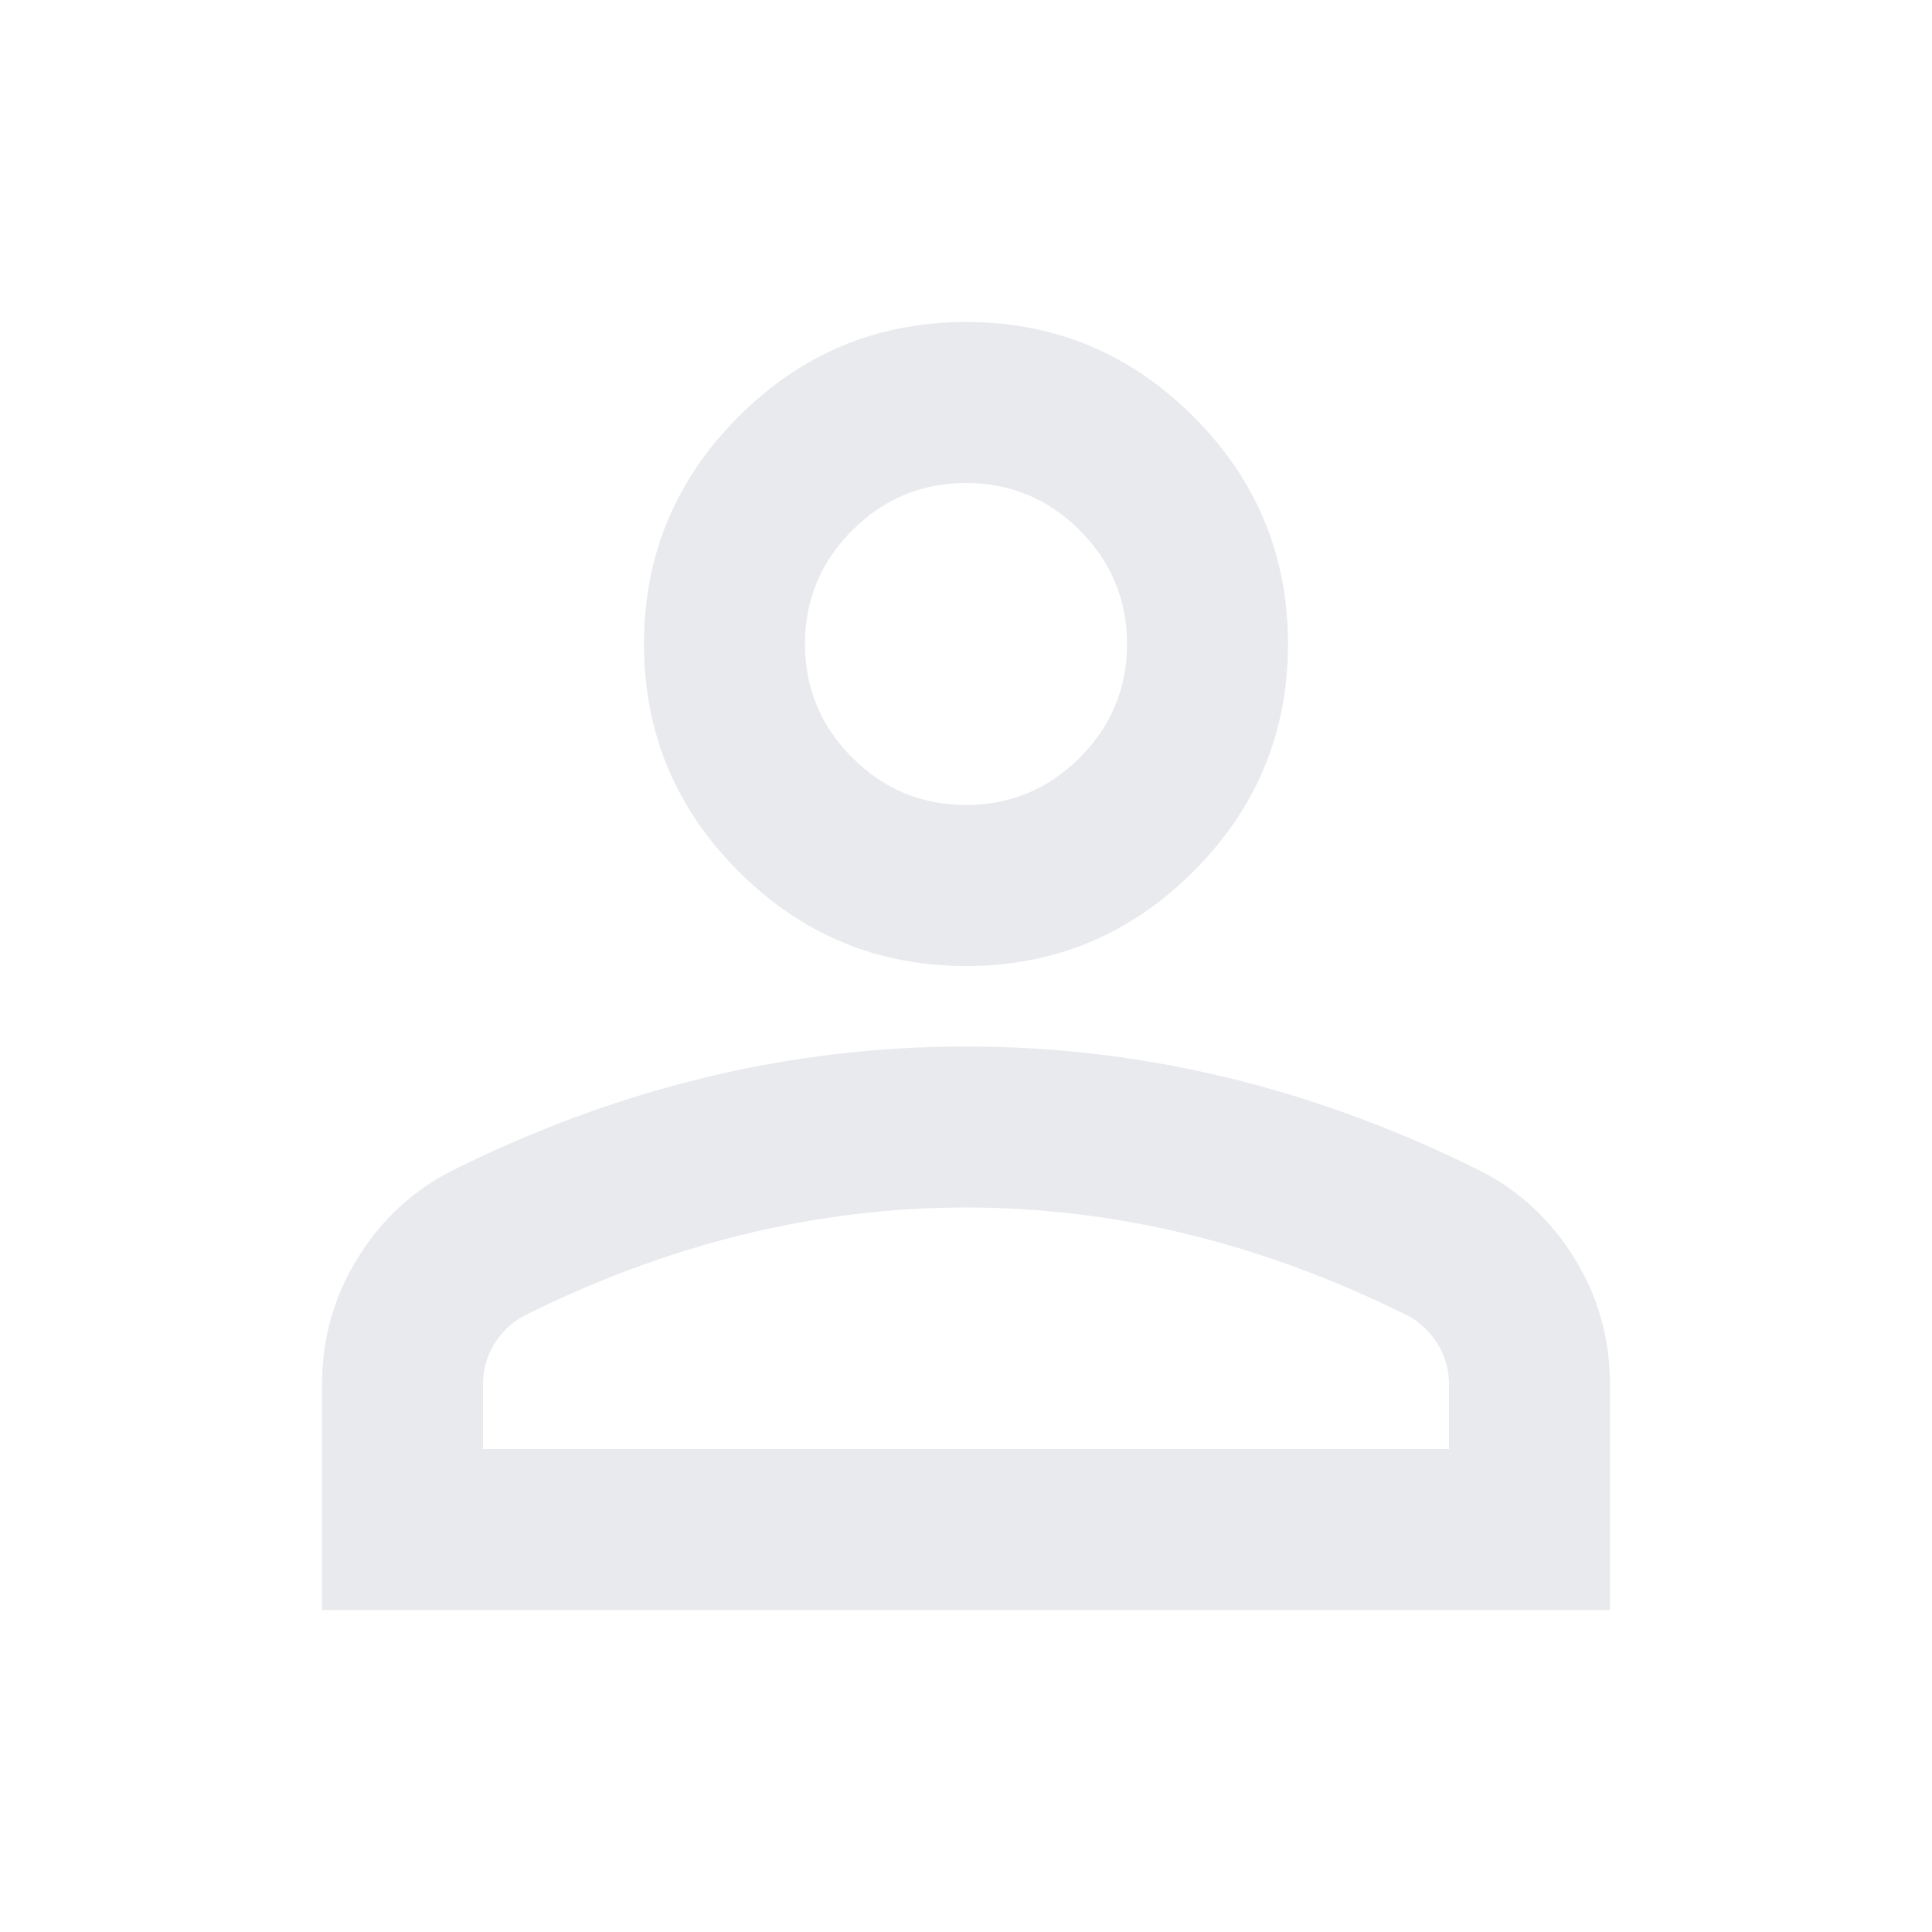
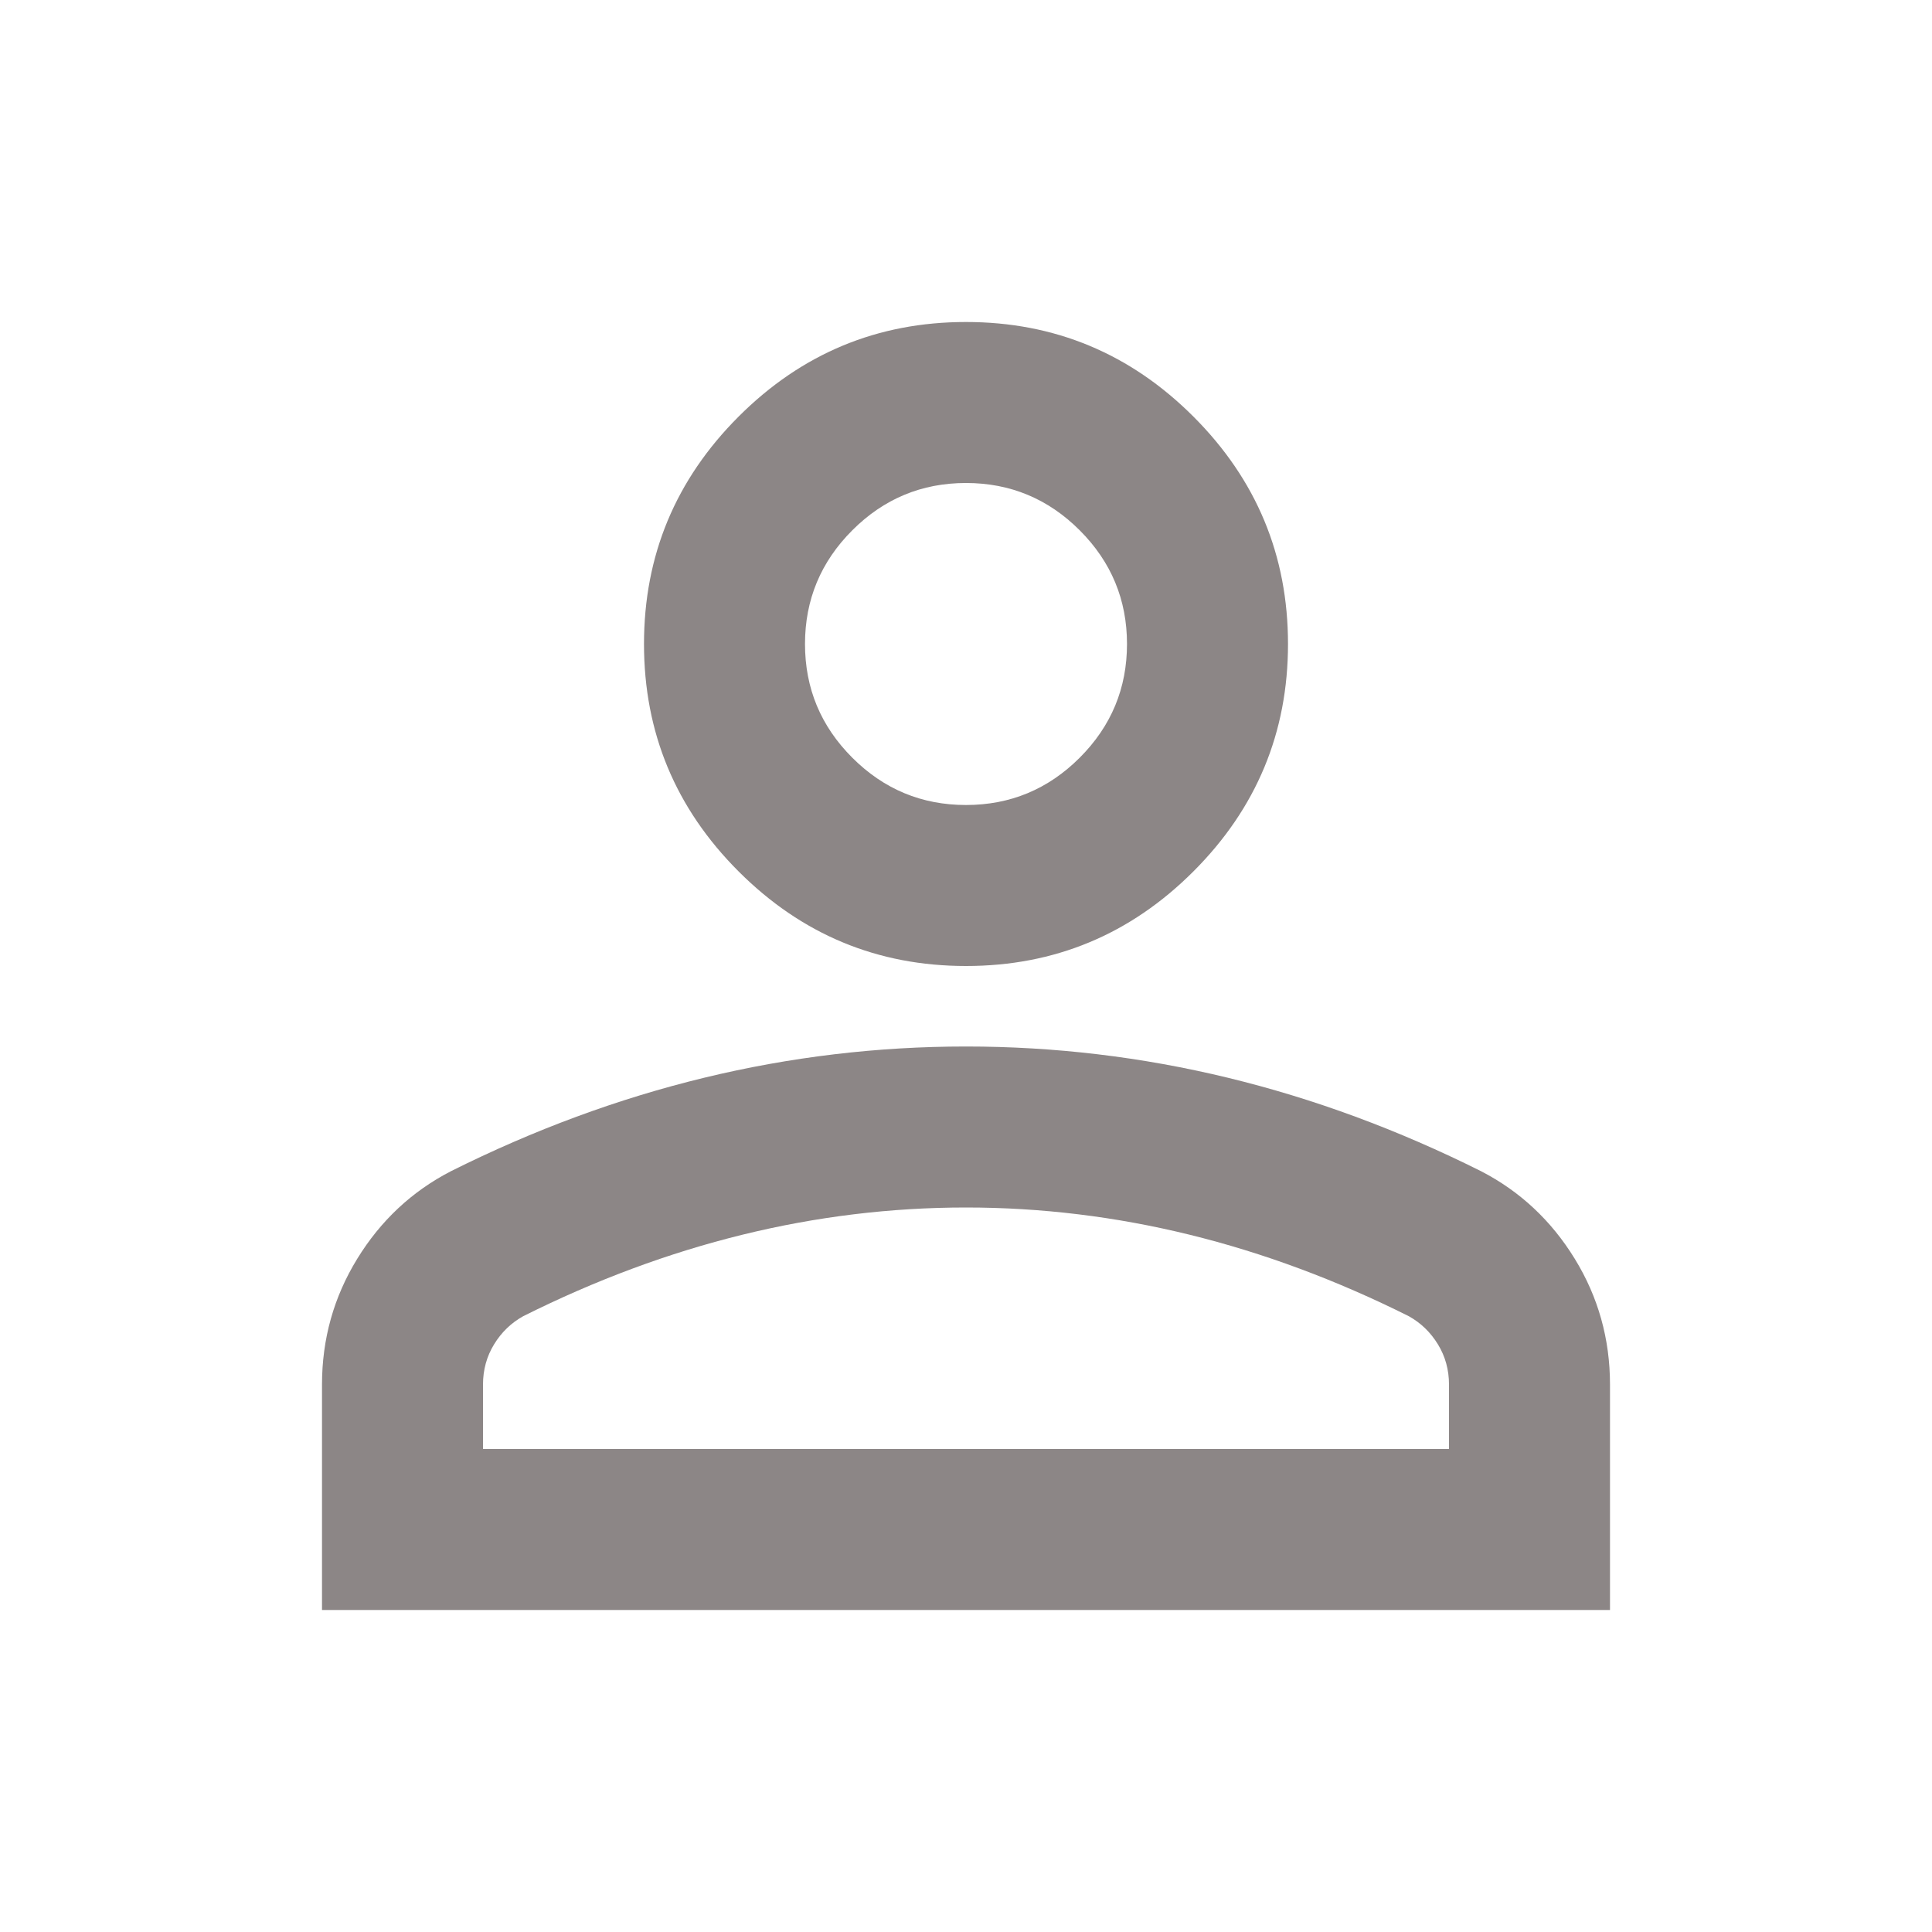
- <svg xmlns="http://www.w3.org/2000/svg" height="24px" viewBox="0 -960 960 960" width="24px" fill="#e8eaed">
+ <svg xmlns="http://www.w3.org/2000/svg" height="24px" viewBox="0 -960 960 960" width="24px" fill="#8C8686">
  <path d="M480-480q-66 0-113-47t-47-113q0-66 47-113t113-47q66 0 113 47t47 113q0 66-47 113t-113 47ZM160-160v-112q0-34 17.5-62.5T224-378q62-31 126-46.5T480-440q66 0 130 15.5T736-378q29 15 46.5 43.5T800-272v112H160Zm80-80h480v-32q0-11-5.5-20T700-306q-54-27-109-40.5T480-360q-56 0-111 13.5T260-306q-9 5-14.5 14t-5.5 20v32Zm240-320q33 0 56.5-23.5T560-640q0-33-23.5-56.5T480-720q-33 0-56.5 23.5T400-640q0 33 23.5 56.5T480-560Zm0-80Zm0 400Z" />
</svg>
